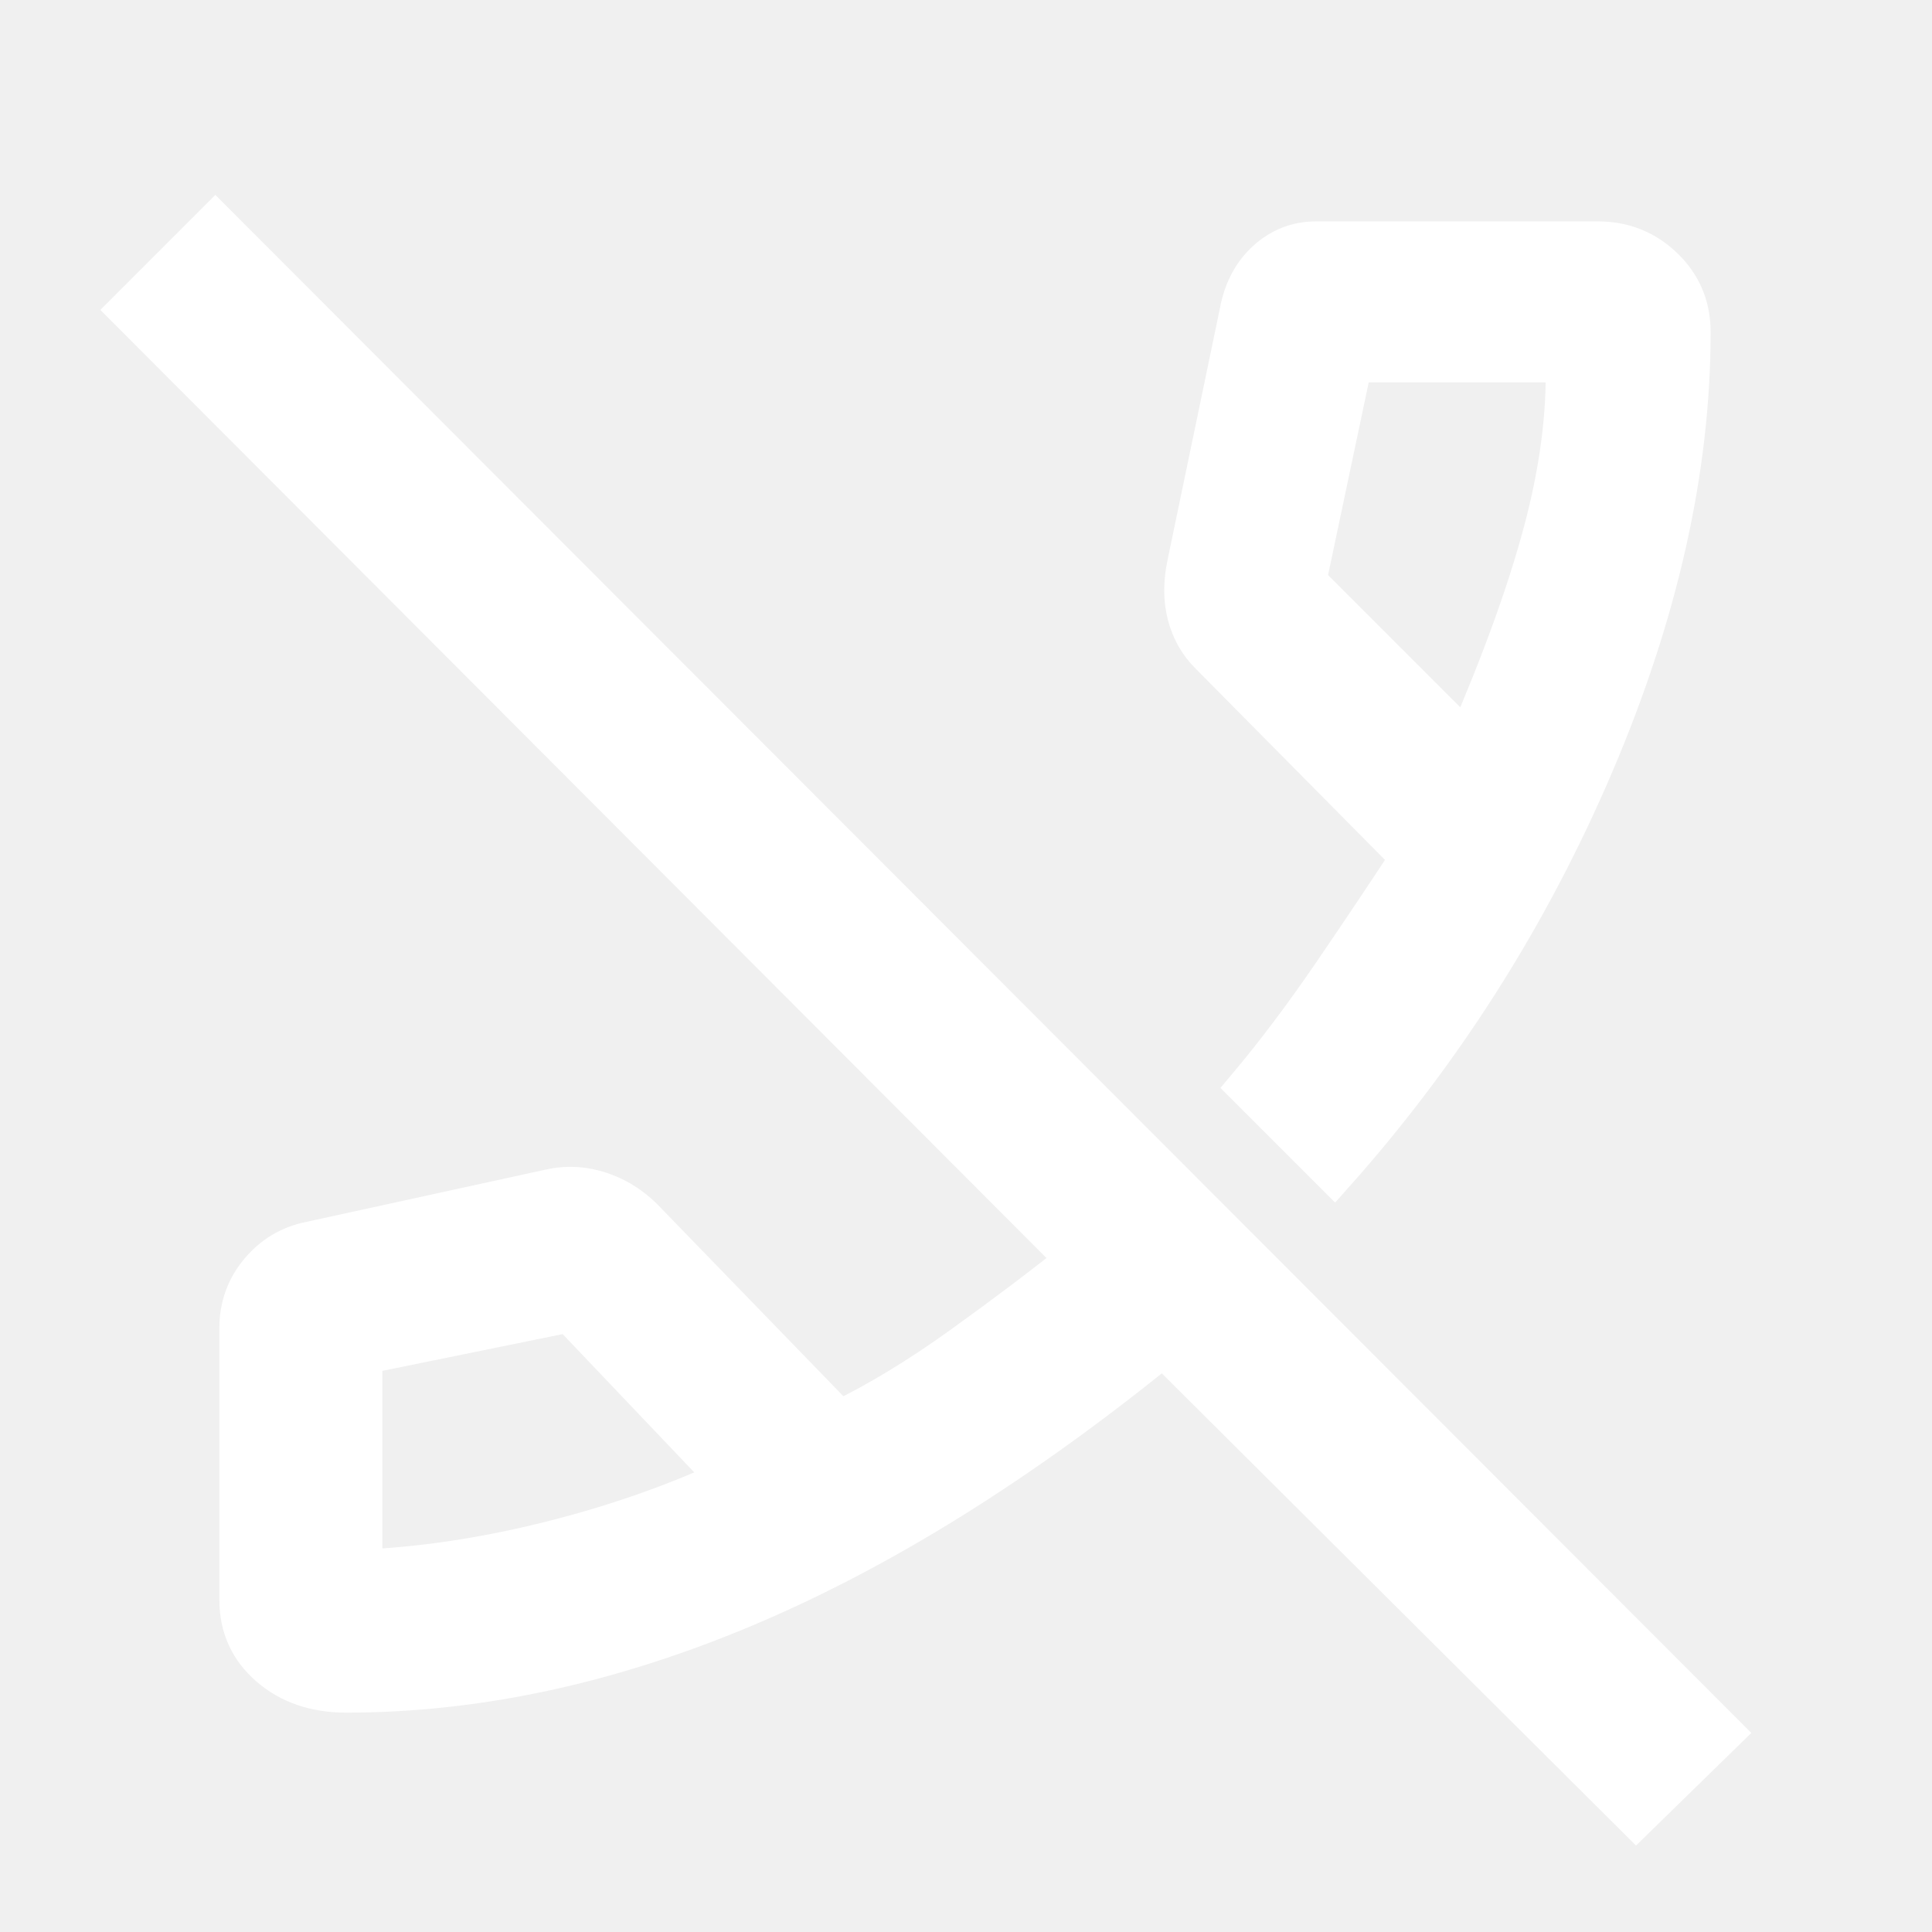
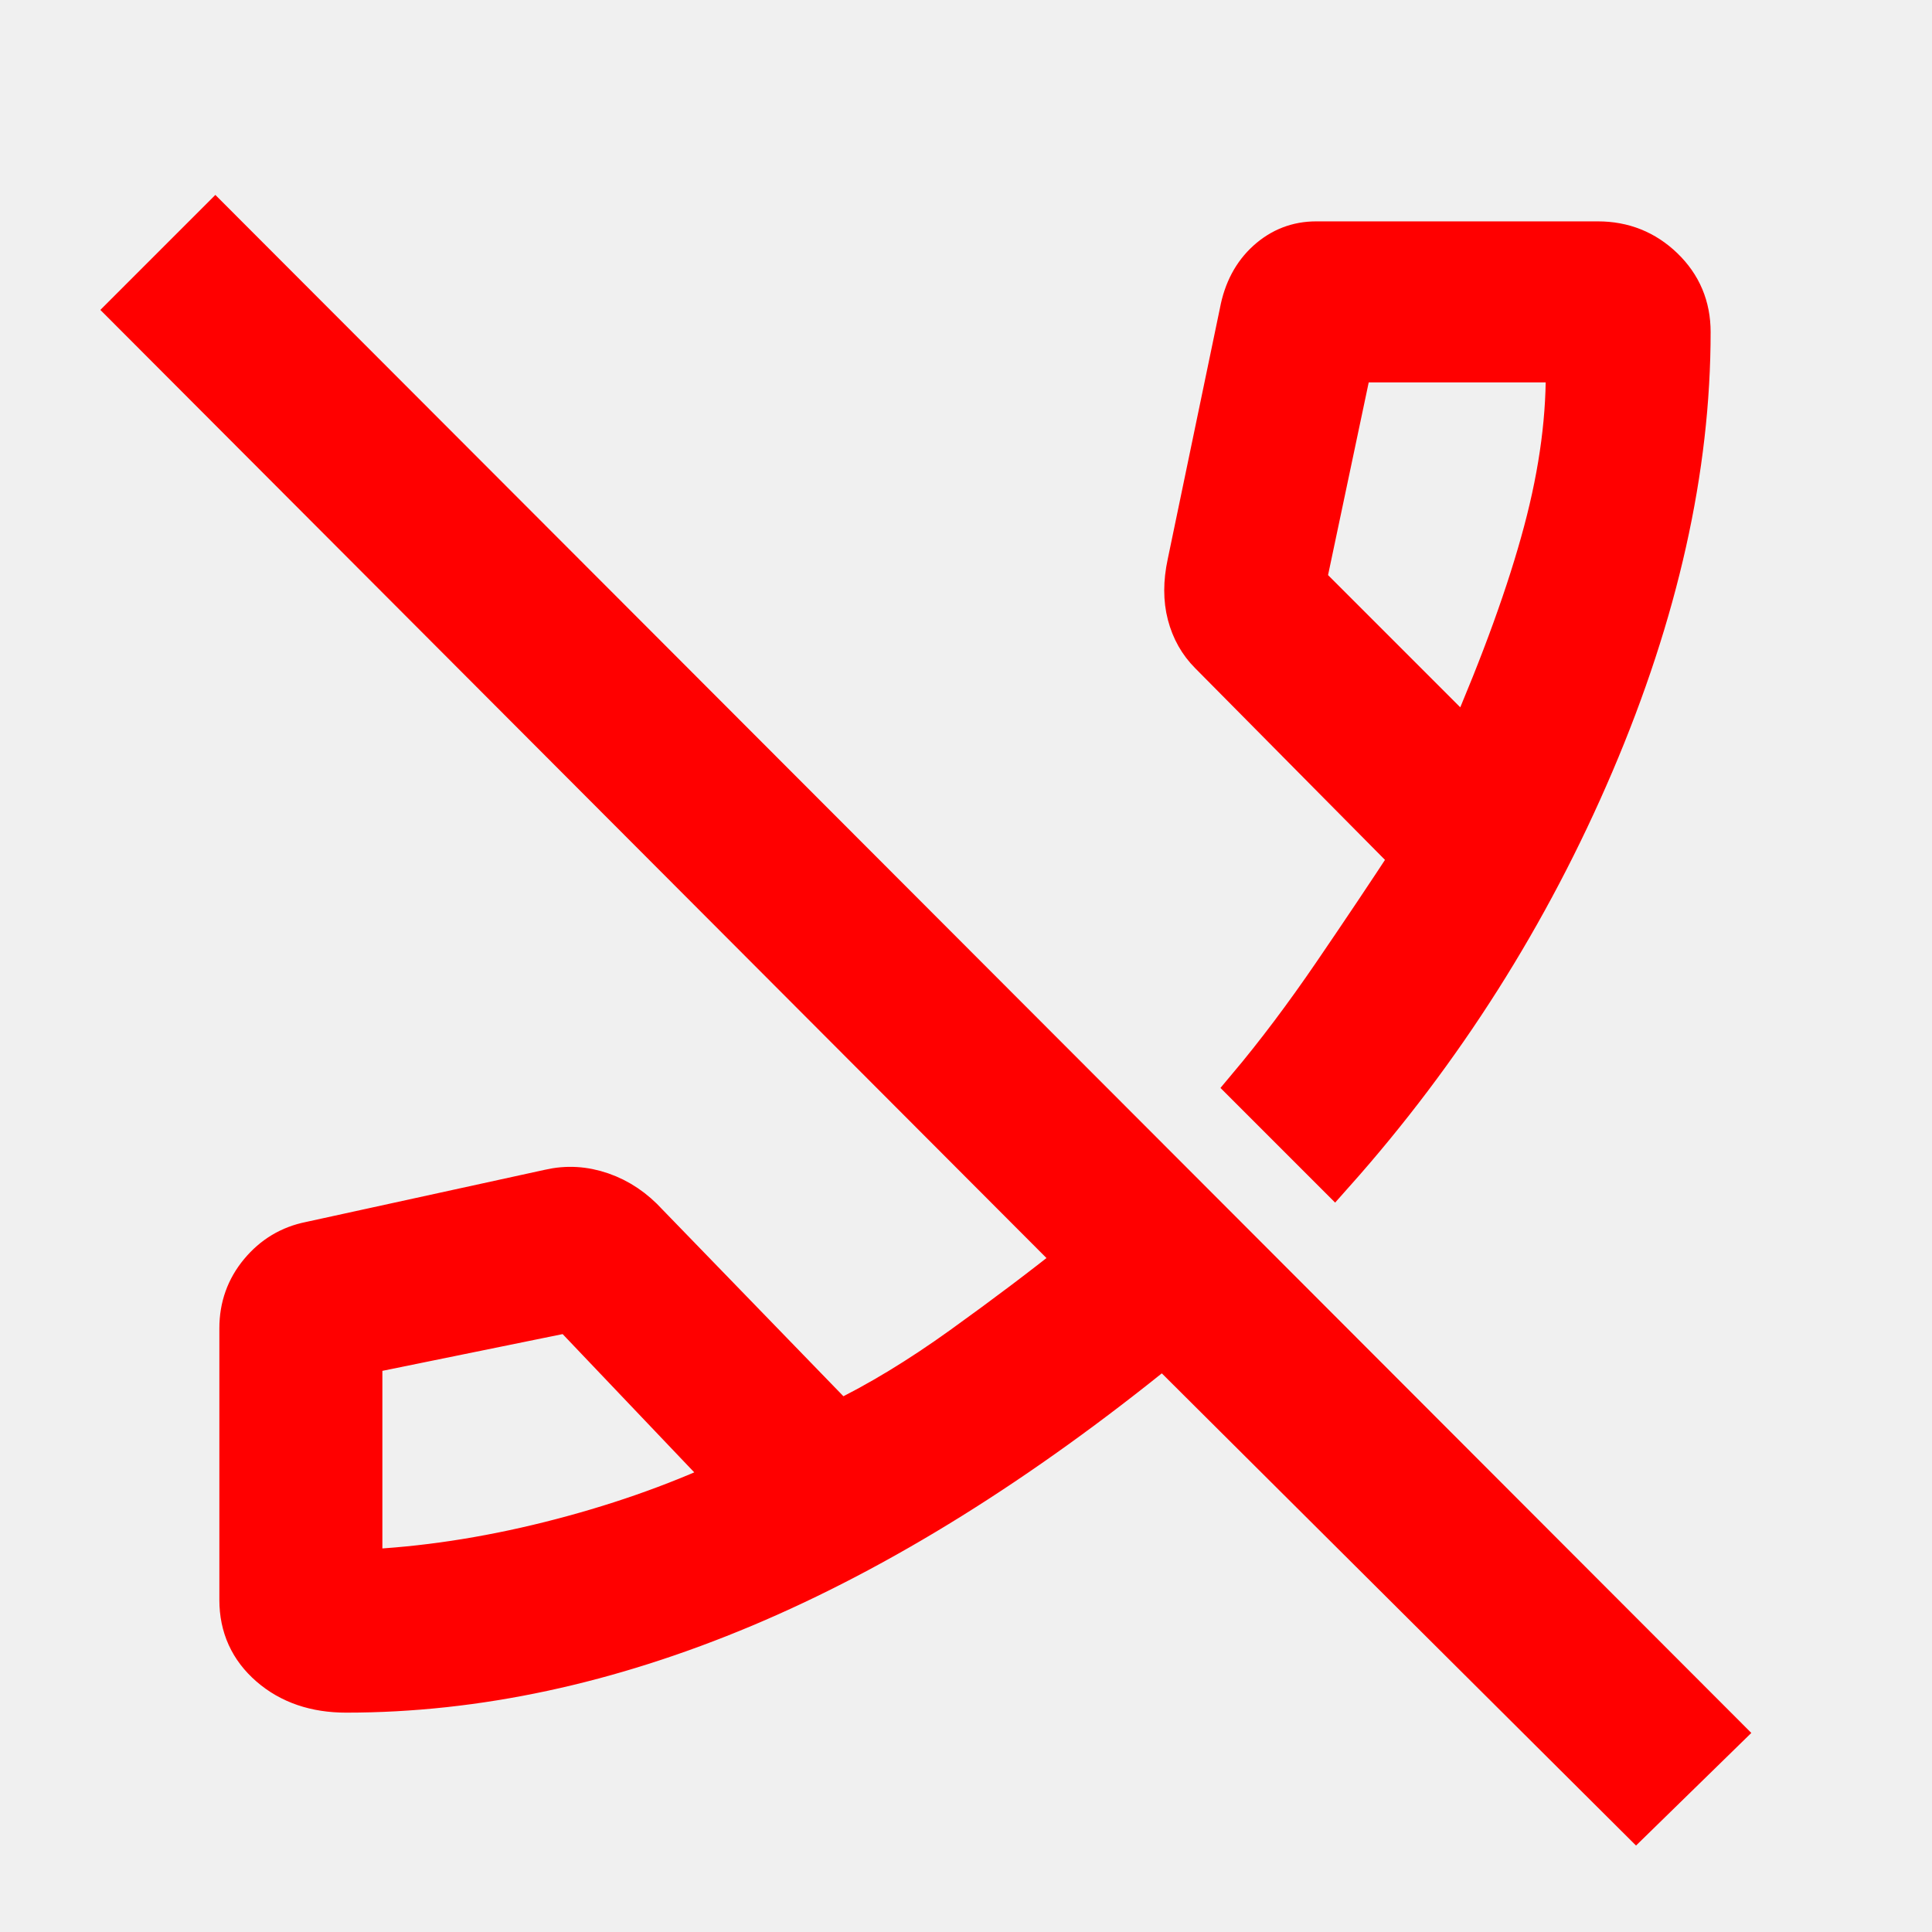
<svg xmlns="http://www.w3.org/2000/svg" height="48" width="48">
-   <path stroke="white" fill="white" d="M40.65 45.15 28.9 33.45q-5.35 4.35-10.4 6.475-5.05 2.125-9.9 2.125-1.15 0-1.9-.65t-.75-1.65V33q0-.8.5-1.4.5-.6 1.25-.75l5.95-1.3q.65-.15 1.3.075.65.225 1.15.775l4.75 4.9q1.45-.7 3.05-1.85 1.6-1.15 2.85-2.15L3.2 7.7l2.15-2.15 37.45 37.5Zm-22.55-8.4-3.95-4.15L9 33.65V39q2.25-.1 4.65-.7 2.4-.6 4.45-1.55Zm15.05-7.6L31 27q1.05-1.25 2.125-2.825Q34.2 22.6 35.05 21.3l-5-5.05q-.4-.4-.55-.975-.15-.575 0-1.275l1.3-6.25q.15-.8.675-1.275Q32 6 32.7 6h7q.95 0 1.625.65T42 8.25q0 5.1-2.4 10.725T33.15 29.15Zm3.3-10.7q1.3-3 1.9-5.25.6-2.25.55-4.2h-5.3l-1.15 5.45Zm0 0ZM18.1 36.75Z" />
+   <path stroke="red" fill="red" d="M40.65 45.15 28.9 33.45q-5.35 4.35-10.4 6.475-5.05 2.125-9.9 2.125-1.15 0-1.9-.65t-.75-1.65V33q0-.8.5-1.4.5-.6 1.25-.75l5.95-1.3q.65-.15 1.3.075.65.225 1.15.775l4.75 4.9q1.45-.7 3.05-1.85 1.6-1.15 2.85-2.15L3.2 7.7l2.15-2.15 37.45 37.5Zm-22.55-8.4-3.95-4.15L9 33.65V39q2.25-.1 4.65-.7 2.4-.6 4.45-1.55Zm15.05-7.6L31 27q1.05-1.25 2.125-2.825Q34.2 22.6 35.05 21.3l-5-5.05q-.4-.4-.55-.975-.15-.575 0-1.275l1.3-6.25q.15-.8.675-1.275Q32 6 32.7 6h7q.95 0 1.625.65T42 8.25q0 5.1-2.4 10.725T33.15 29.15Zm3.3-10.7q1.3-3 1.9-5.25.6-2.25.55-4.2h-5.3l-1.15 5.45Zm0 0ZM18.1 36.75Z" />
</svg>
